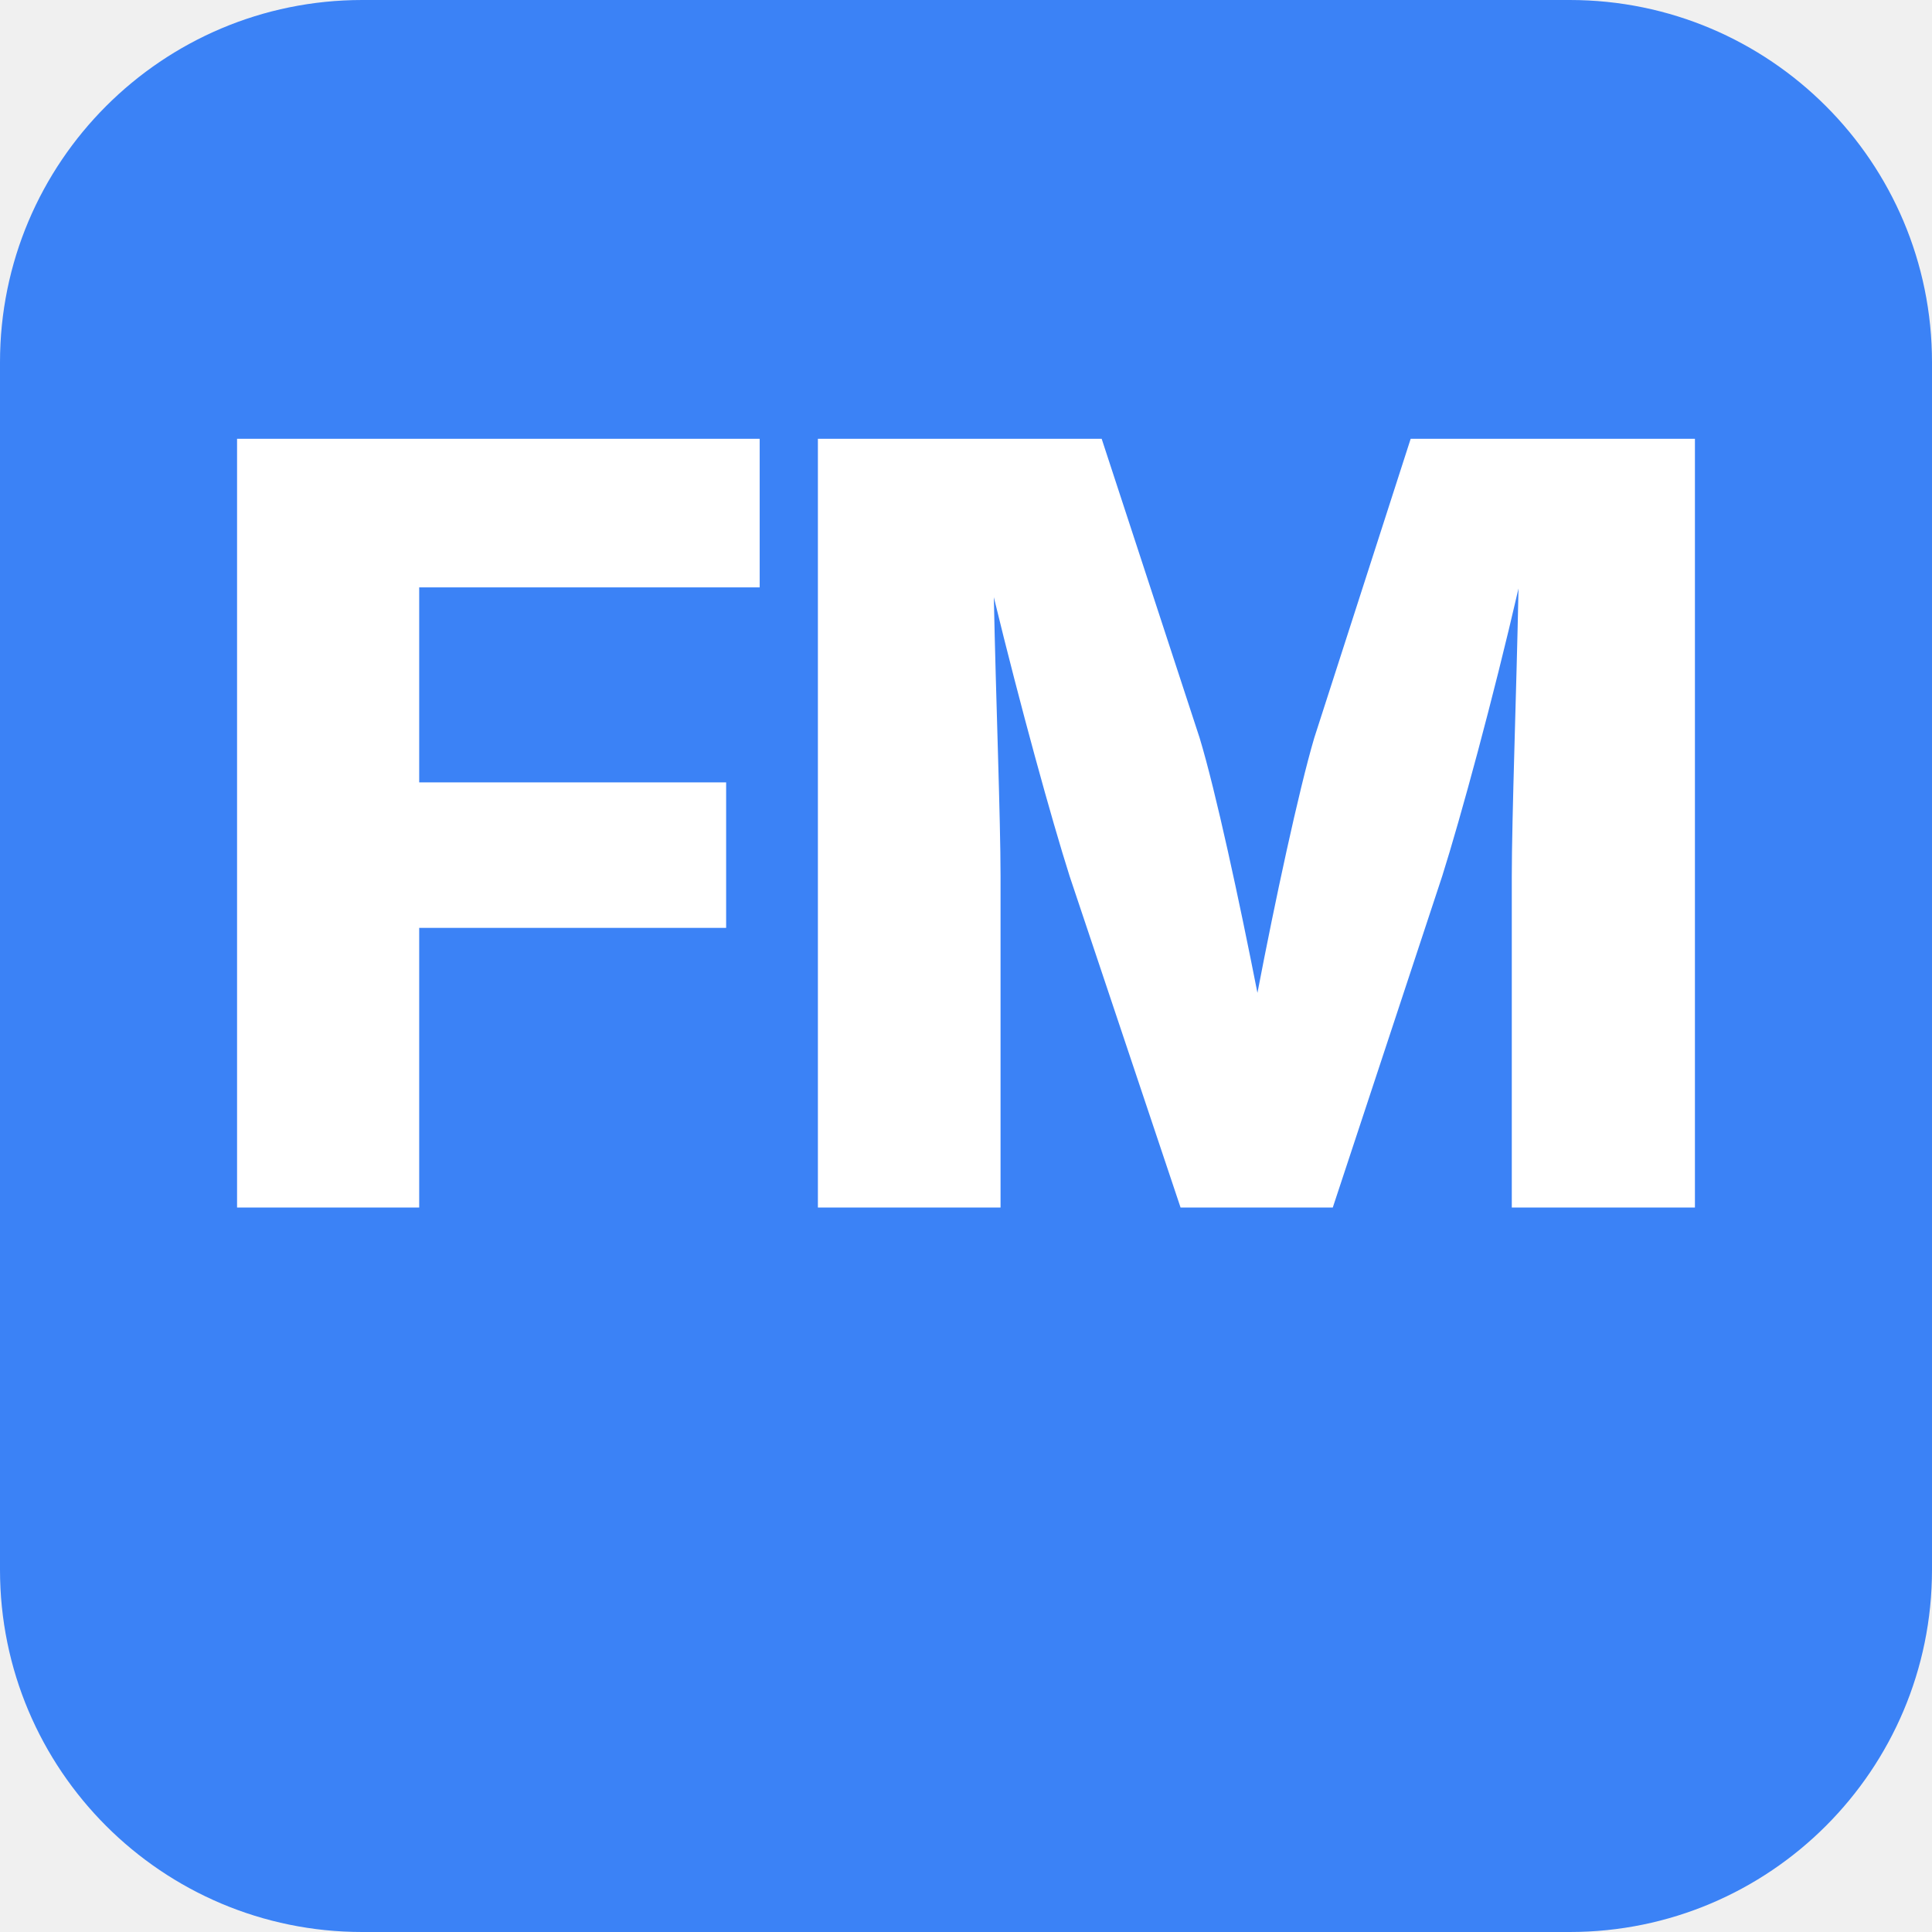
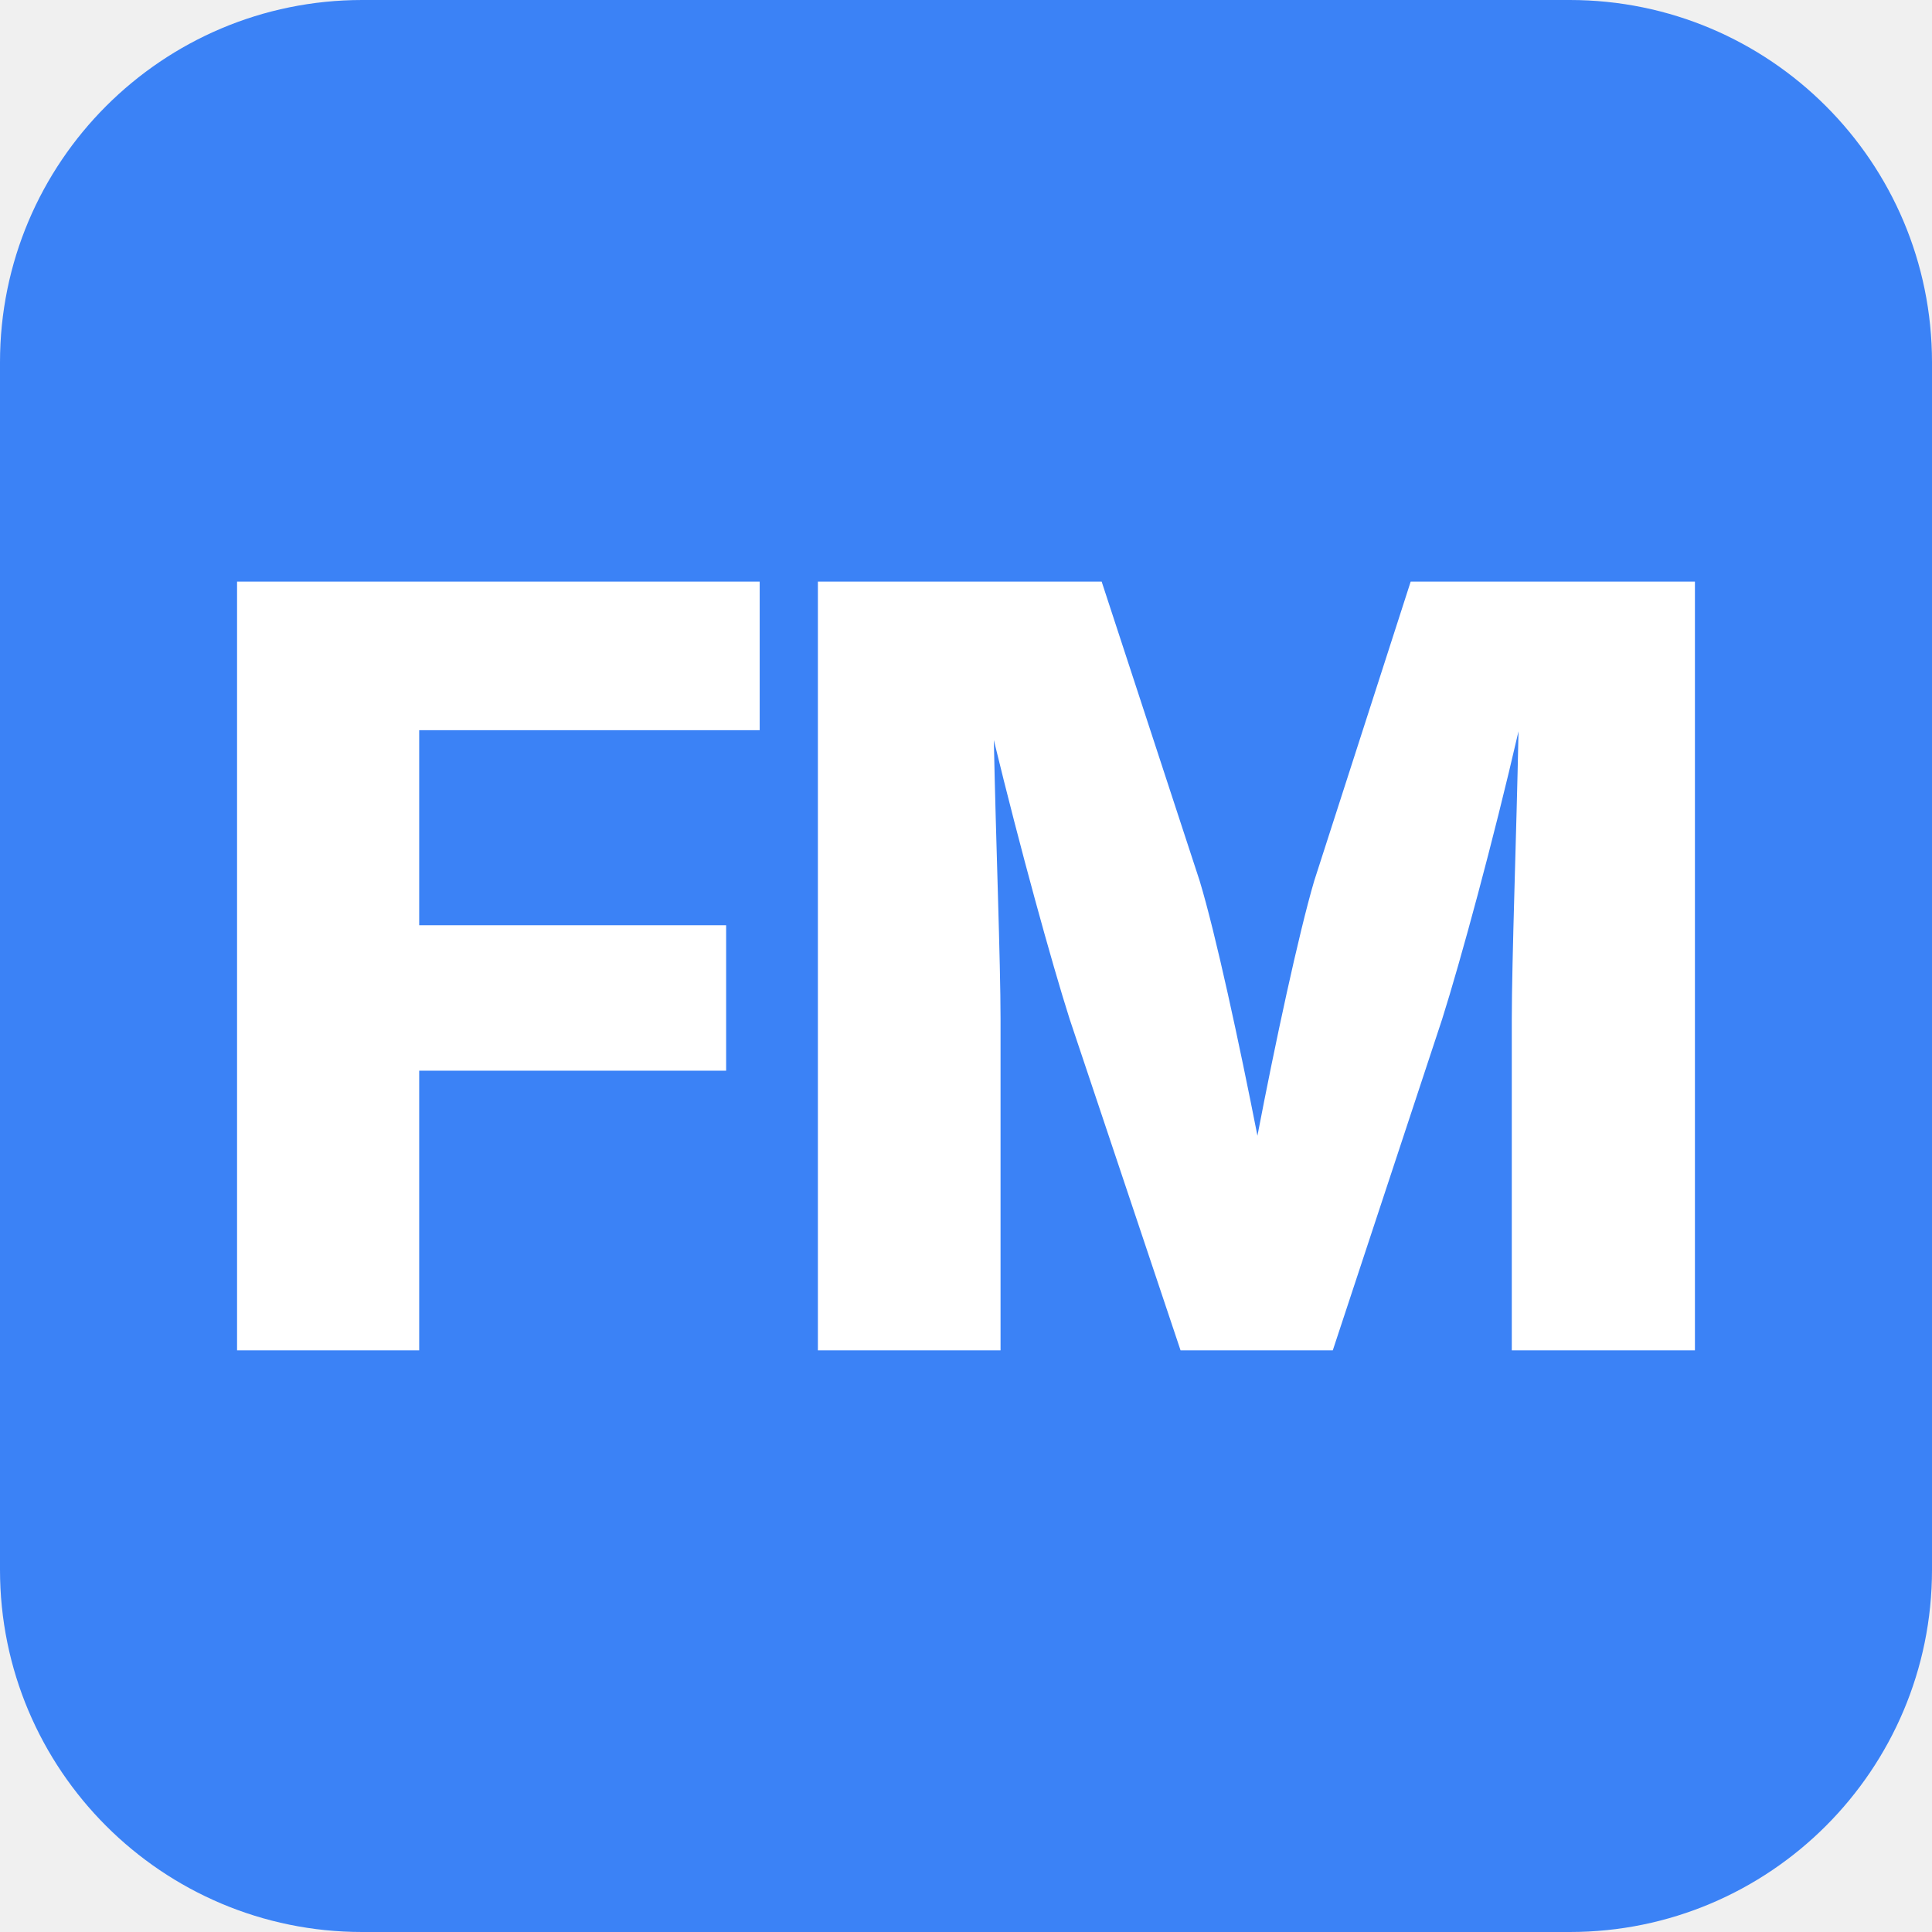
<svg xmlns="http://www.w3.org/2000/svg" viewBox="0 0 512 512">
  <rect width="512" height="512" rx="96" fill="#3b82f6" />
-   <text x="256" y="320" font-family="system-ui, -apple-system, 'Segoe UI', sans-serif" font-size="280" font-weight="800" fill="white" text-anchor="middle" letter-spacing="-10">FM</text>
+   <text x="256" y="256" font-family="system-ui, -apple-system, 'Segoe UI', sans-serif" font-size="280" font-weight="800" fill="white" text-anchor="middle" dominant-baseline="central" letter-spacing="-10">FM</text>
</svg>
